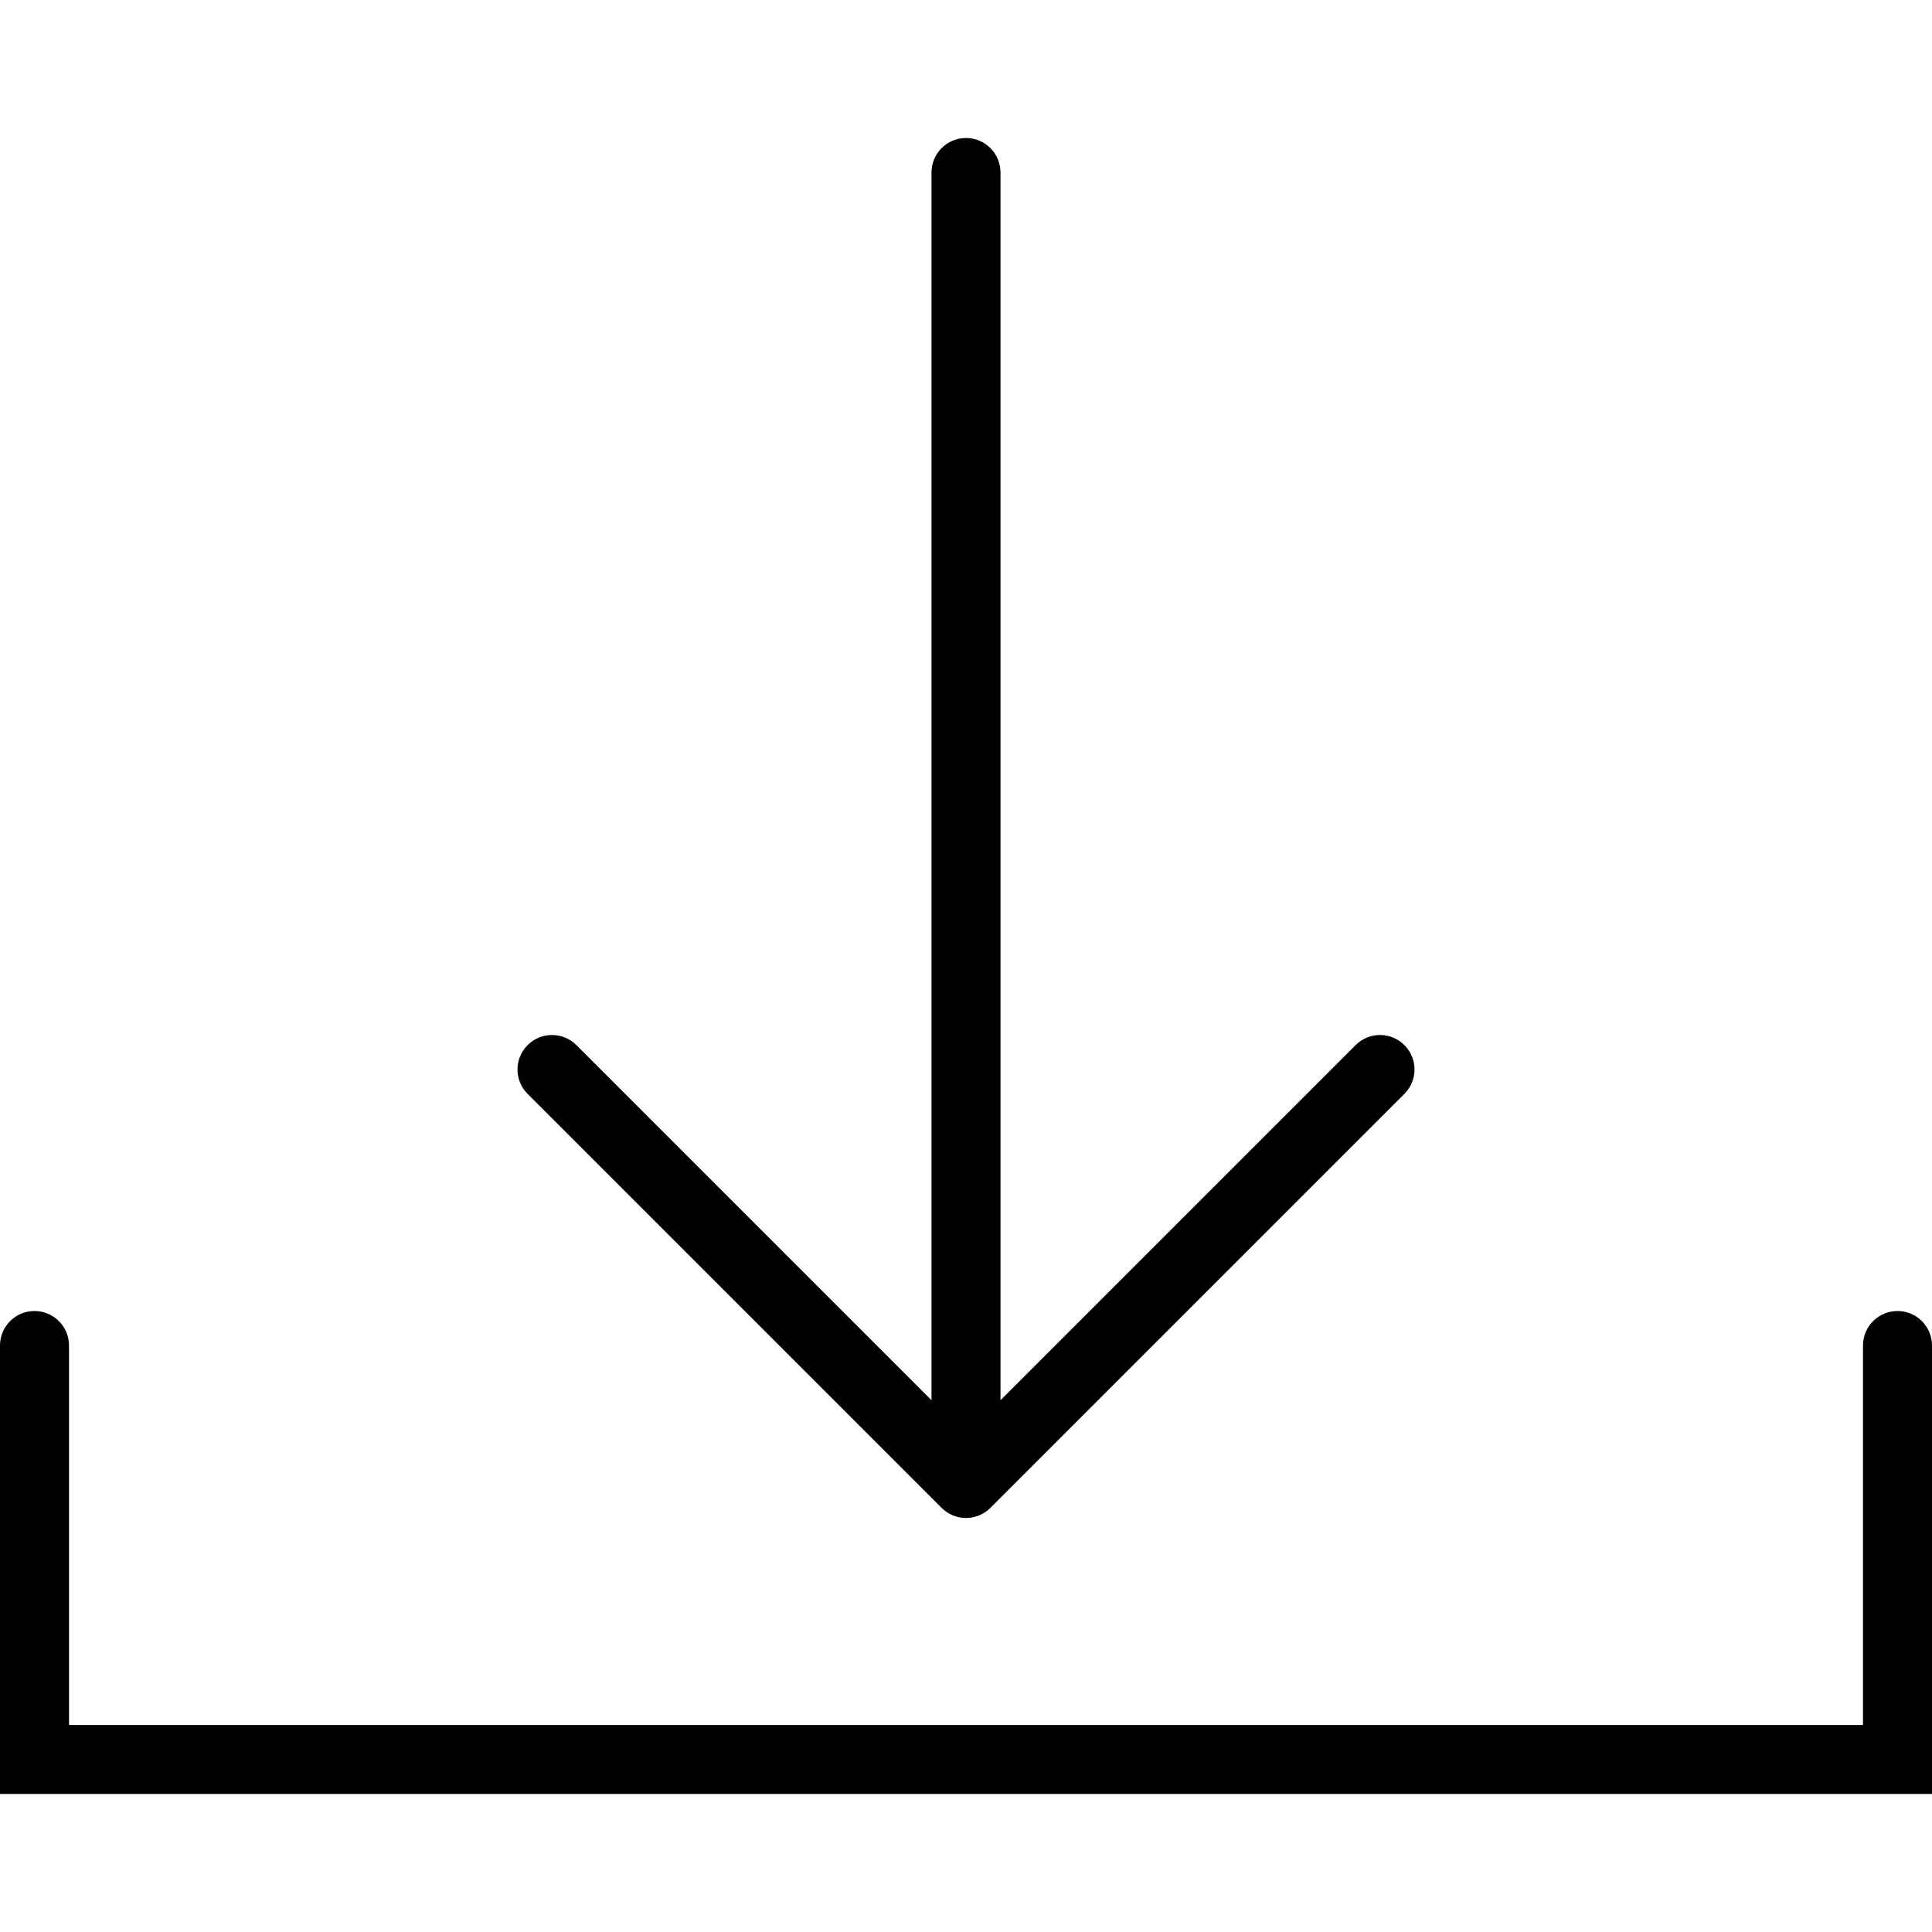
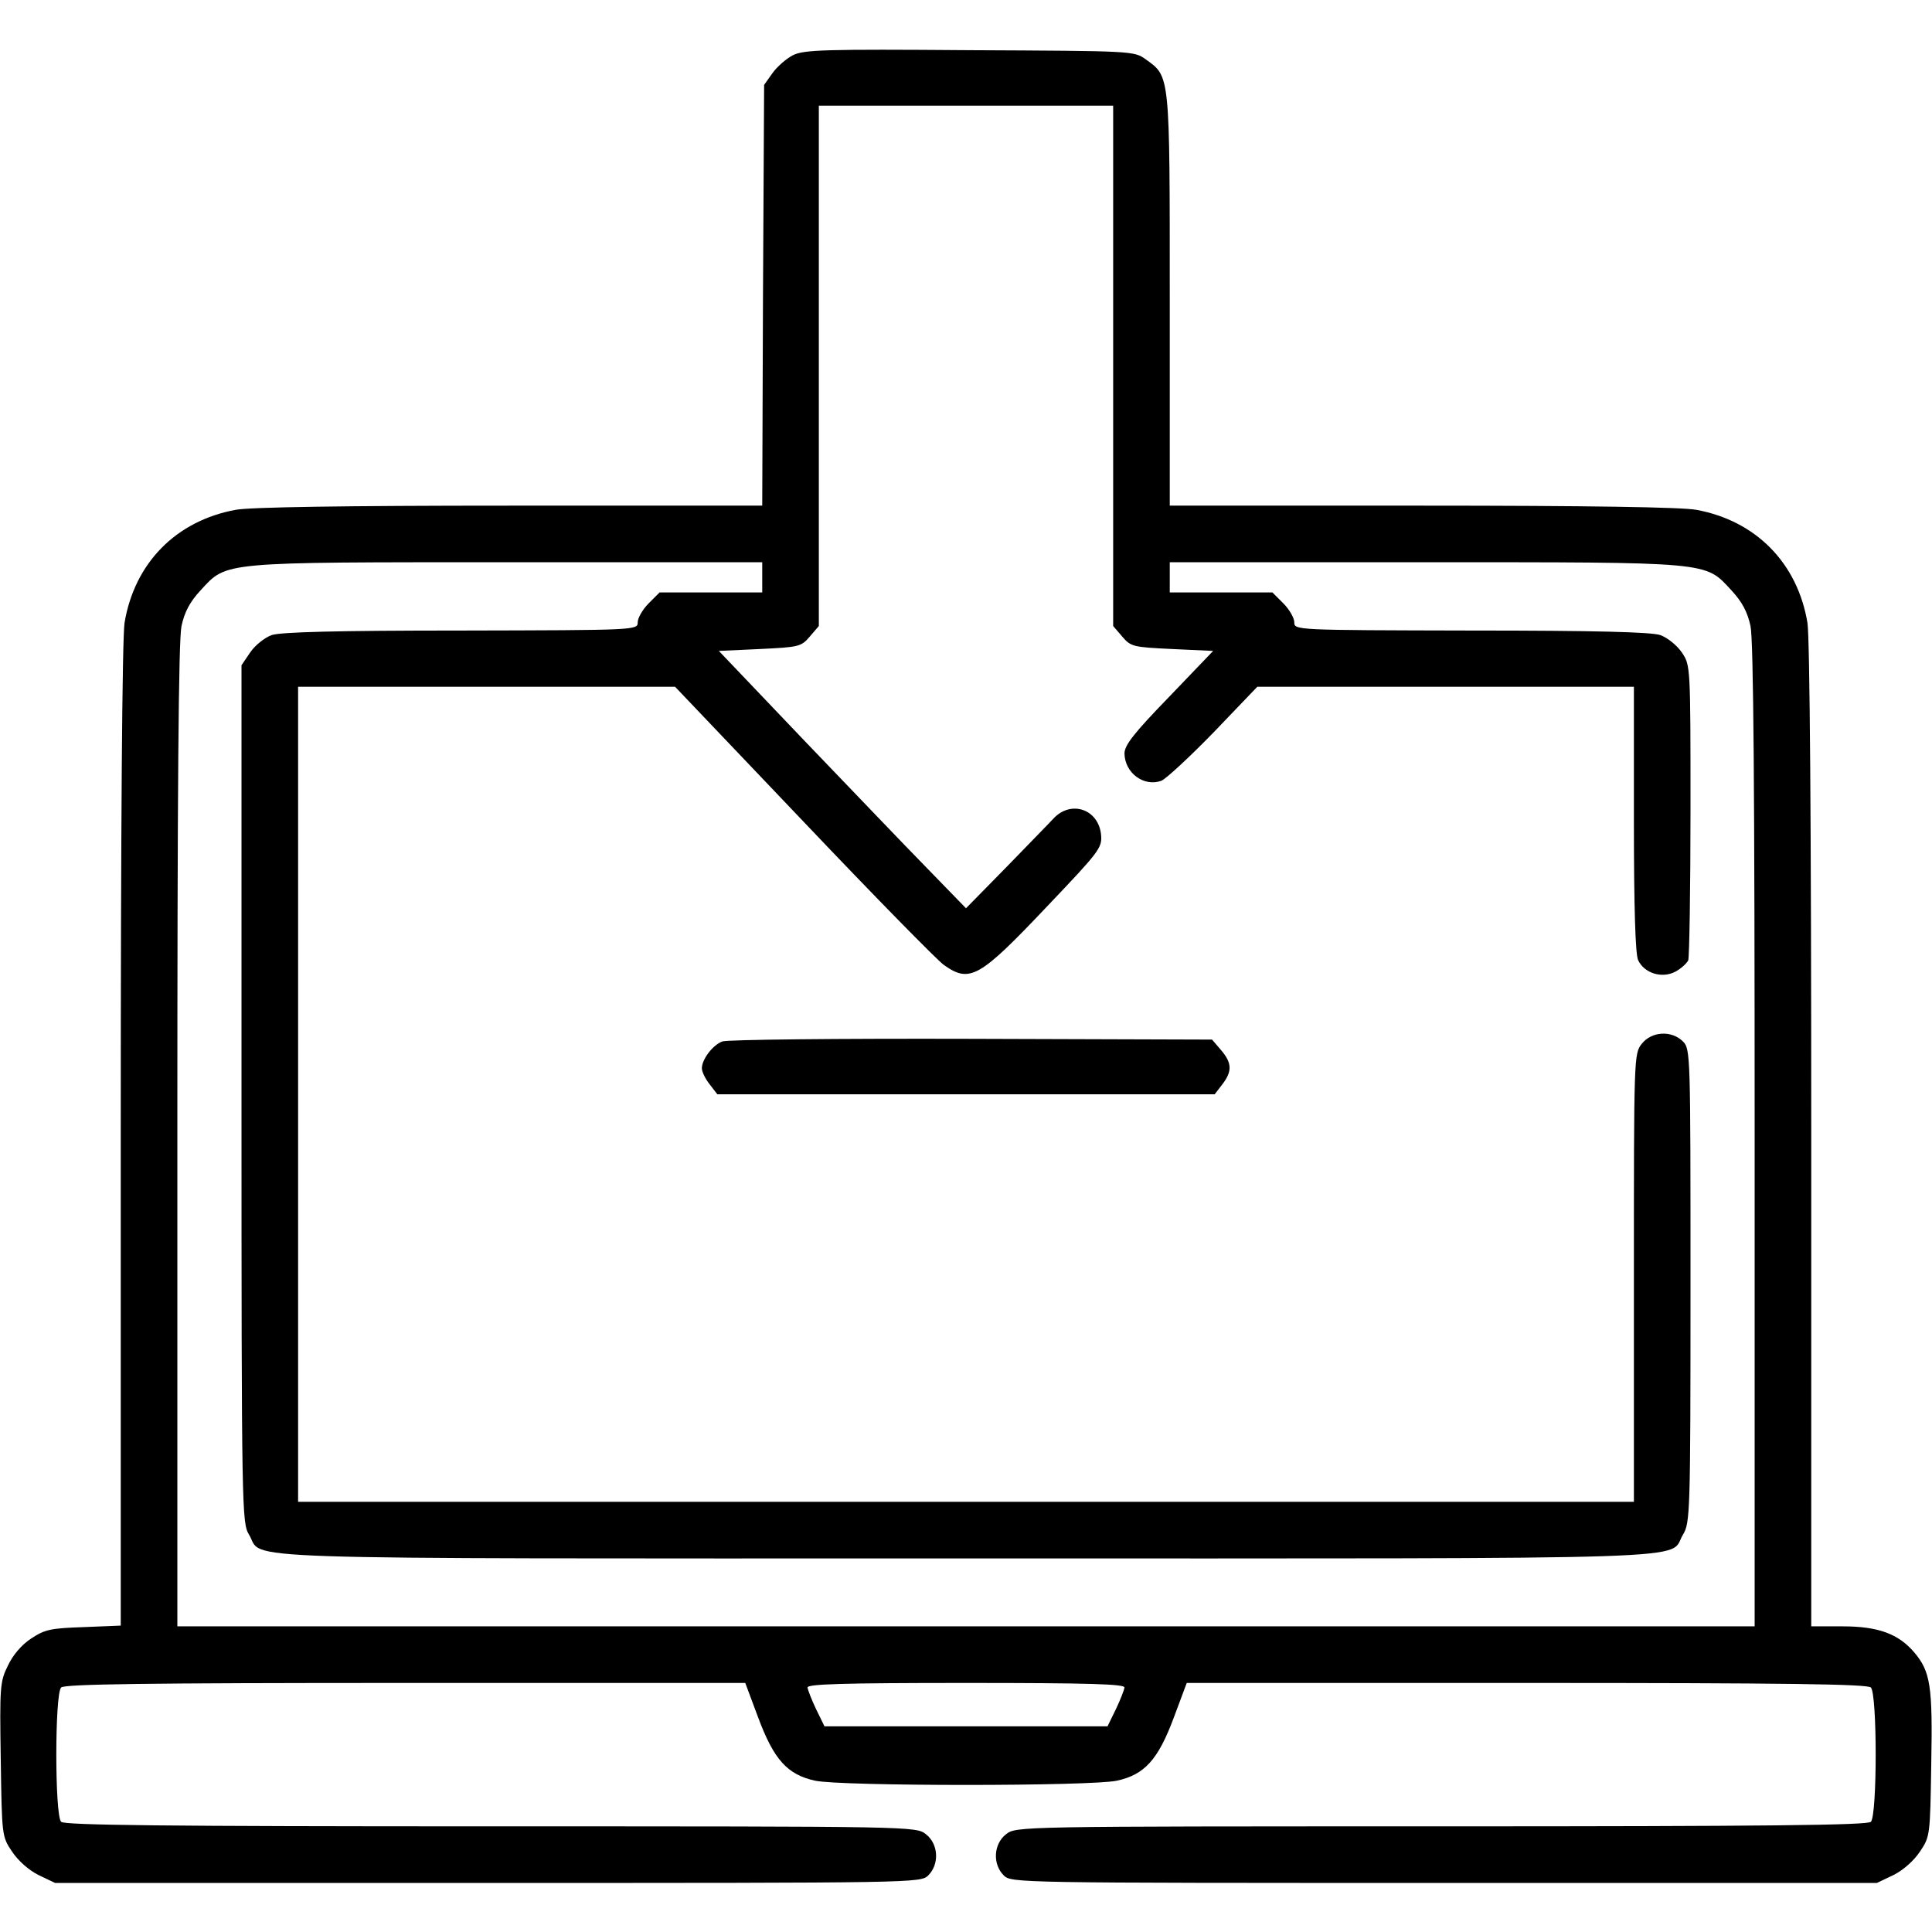
- <svg xmlns="http://www.w3.org/2000/svg" viewBox="0 0 56 56">
-   <path d="M27.292 43.706A1.01 1.01 0 0028 44a1.01 1.01 0 00.708-.294l11.999-11.999a.999.999 0 10-1.414-1.414L29 40.586V5a1 1 0 10-2 0v35.586L16.707 30.293a.999.999 0 10-1.414 1.414l11.999 11.999z" />
-   <path d="M55 38a1 1 0 00-1 1v11H2V39a1 1 0 10-2 0v13h56V39a1 1 0 00-1-1z" />
+ <svg xmlns="http://www.w3.org/2000/svg" version="1.0" viewBox="0 0 512 512">
+   <path d="M210.2 14.6c-1.8.9-4.3 3.1-5.5 4.8l-2.2 3.1-.3 55.7-.2 55.8h-66.8c-44 0-68.9.4-72.7 1.1-15.9 2.9-26.9 14.2-29.5 30-.6 4.2-1 51.7-1 136.1v129.6l-9.8.4c-8.7.3-10.3.6-13.9 3-2.5 1.6-4.9 4.4-6.2 7.2C0 445.6-.1 447 .2 466.3c.3 20.2.3 20.4 3 24.4 1.6 2.4 4.4 4.9 7 6.2l4.4 2.1h114.7c113.4 0 114.7 0 116.7-2 3-3 2.7-8.3-.6-10.9-2.7-2.1-2.9-2.1-115.3-2.1-86.3 0-113-.3-113.9-1.2-1.7-1.7-1.7-33.9 0-35.6.9-.9 22.5-1.2 91.2-1.2h90.1l3.4 9.1c4.2 11.3 7.8 15.2 15.1 16.8 6.9 1.5 73.1 1.5 80 0 7.3-1.6 10.9-5.5 15.1-16.8l3.4-9.1h90.1c68.7 0 90.3.3 91.2 1.2 1.7 1.7 1.7 33.9 0 35.6-.9.9-27.6 1.2-113.9 1.2-112.4 0-112.6 0-115.3 2.1-3.3 2.6-3.6 7.9-.6 10.9 2 2 3.3 2 116.7 2h114.7l4.4-2.1c2.6-1.3 5.4-3.8 7-6.2 2.7-4 2.7-4.3 3-23.1.4-20.8-.2-24.6-4.5-29.7-4.2-4.9-9.5-6.9-19-6.9H480V301.2c0-84.3-.4-131.9-1-136.1-2.6-15.8-13.6-27.1-29.5-30-3.8-.7-28.8-1.1-72.7-1.1H310V79.4c0-60.3.1-59-6.4-63.7-3.1-2.2-3.4-2.2-46.6-2.4-38.6-.3-43.9-.1-46.8 1.3zM295 96.9v69l2.4 2.8c2.3 2.7 2.9 2.8 13.3 3.3l10.8.5-11.7 12.2c-9.4 9.7-11.8 12.8-11.8 15 .1 5.2 5.2 8.9 9.8 7.2 1.2-.5 7.5-6.3 13.9-12.9l11.5-12H433v35c0 23.9.4 35.7 1.1 37.4 1.6 3.5 6.3 5 9.9 3.1 1.5-.8 3-2.2 3.4-3 .3-.9.6-18.9.6-39.9 0-38.2 0-38.3-2.3-41.7-1.3-1.9-3.8-3.9-5.7-4.6-2.5-.8-16.8-1.2-50.2-1.2-46.7-.1-46.8-.1-46.8-2.2 0-1.1-1.3-3.4-2.9-5l-2.9-2.9H310v-8h67.3c76.5 0 74.5-.2 81.5 7.4 2.9 3.1 4.3 5.8 5.1 9.5.8 3.7 1.1 43.4 1.1 135.1v130H47V301c0-91.7.3-131.4 1.1-135.1.8-3.7 2.2-6.4 5.1-9.5 7-7.6 5-7.4 81.5-7.4H202v8h-27.2l-2.9 2.9c-1.6 1.6-2.9 3.9-2.9 5 0 2.1-.1 2.1-46.7 2.2-33.5 0-47.8.4-50.3 1.2-1.9.7-4.4 2.7-5.7 4.6l-2.3 3.4v113.6c0 110.9.1 113.7 2 116.8 4.1 6.8-11.2 6.3 190 6.3s185.9.5 190-6.3c1.9-3.1 2-5.5 2-66 0-61.4 0-62.7-2-64.7-3-3-8.3-2.7-10.9.6-2.1 2.6-2.1 3.5-2.1 62V398H79V182h99.9l34 35.7c18.7 19.7 35.5 36.8 37.2 38 6.9 4.9 9.4 3.5 27.3-15.4 13.9-14.6 14.7-15.6 14.4-19-.6-6.8-7.9-9.4-12.6-4.4-.9 1-6.5 6.7-12.4 12.8l-10.8 11-10.3-10.6c-5.7-5.8-20.4-21.2-32.8-34.1l-22.4-23.5 10.8-.5c10.4-.5 11-.6 13.3-3.3l2.4-2.8V28h78v68.9zm3 350.3c-.1.7-1.1 3.3-2.3 5.8l-2.2 4.5h-75l-2.2-4.5c-1.2-2.5-2.2-5.1-2.3-5.8 0-.9 9-1.2 42-1.2s42 .3 42 1.2z" />
+   <path d="M191.4 276c-2.6 1-5.4 4.8-5.4 7.1 0 .9.9 2.8 2.1 4.3l2 2.6h131.8l2-2.6c2.7-3.5 2.6-5.7-.3-9.1l-2.4-2.8-63.9-.2c-35.1-.1-64.8.2-65.9.7z" />
</svg>
